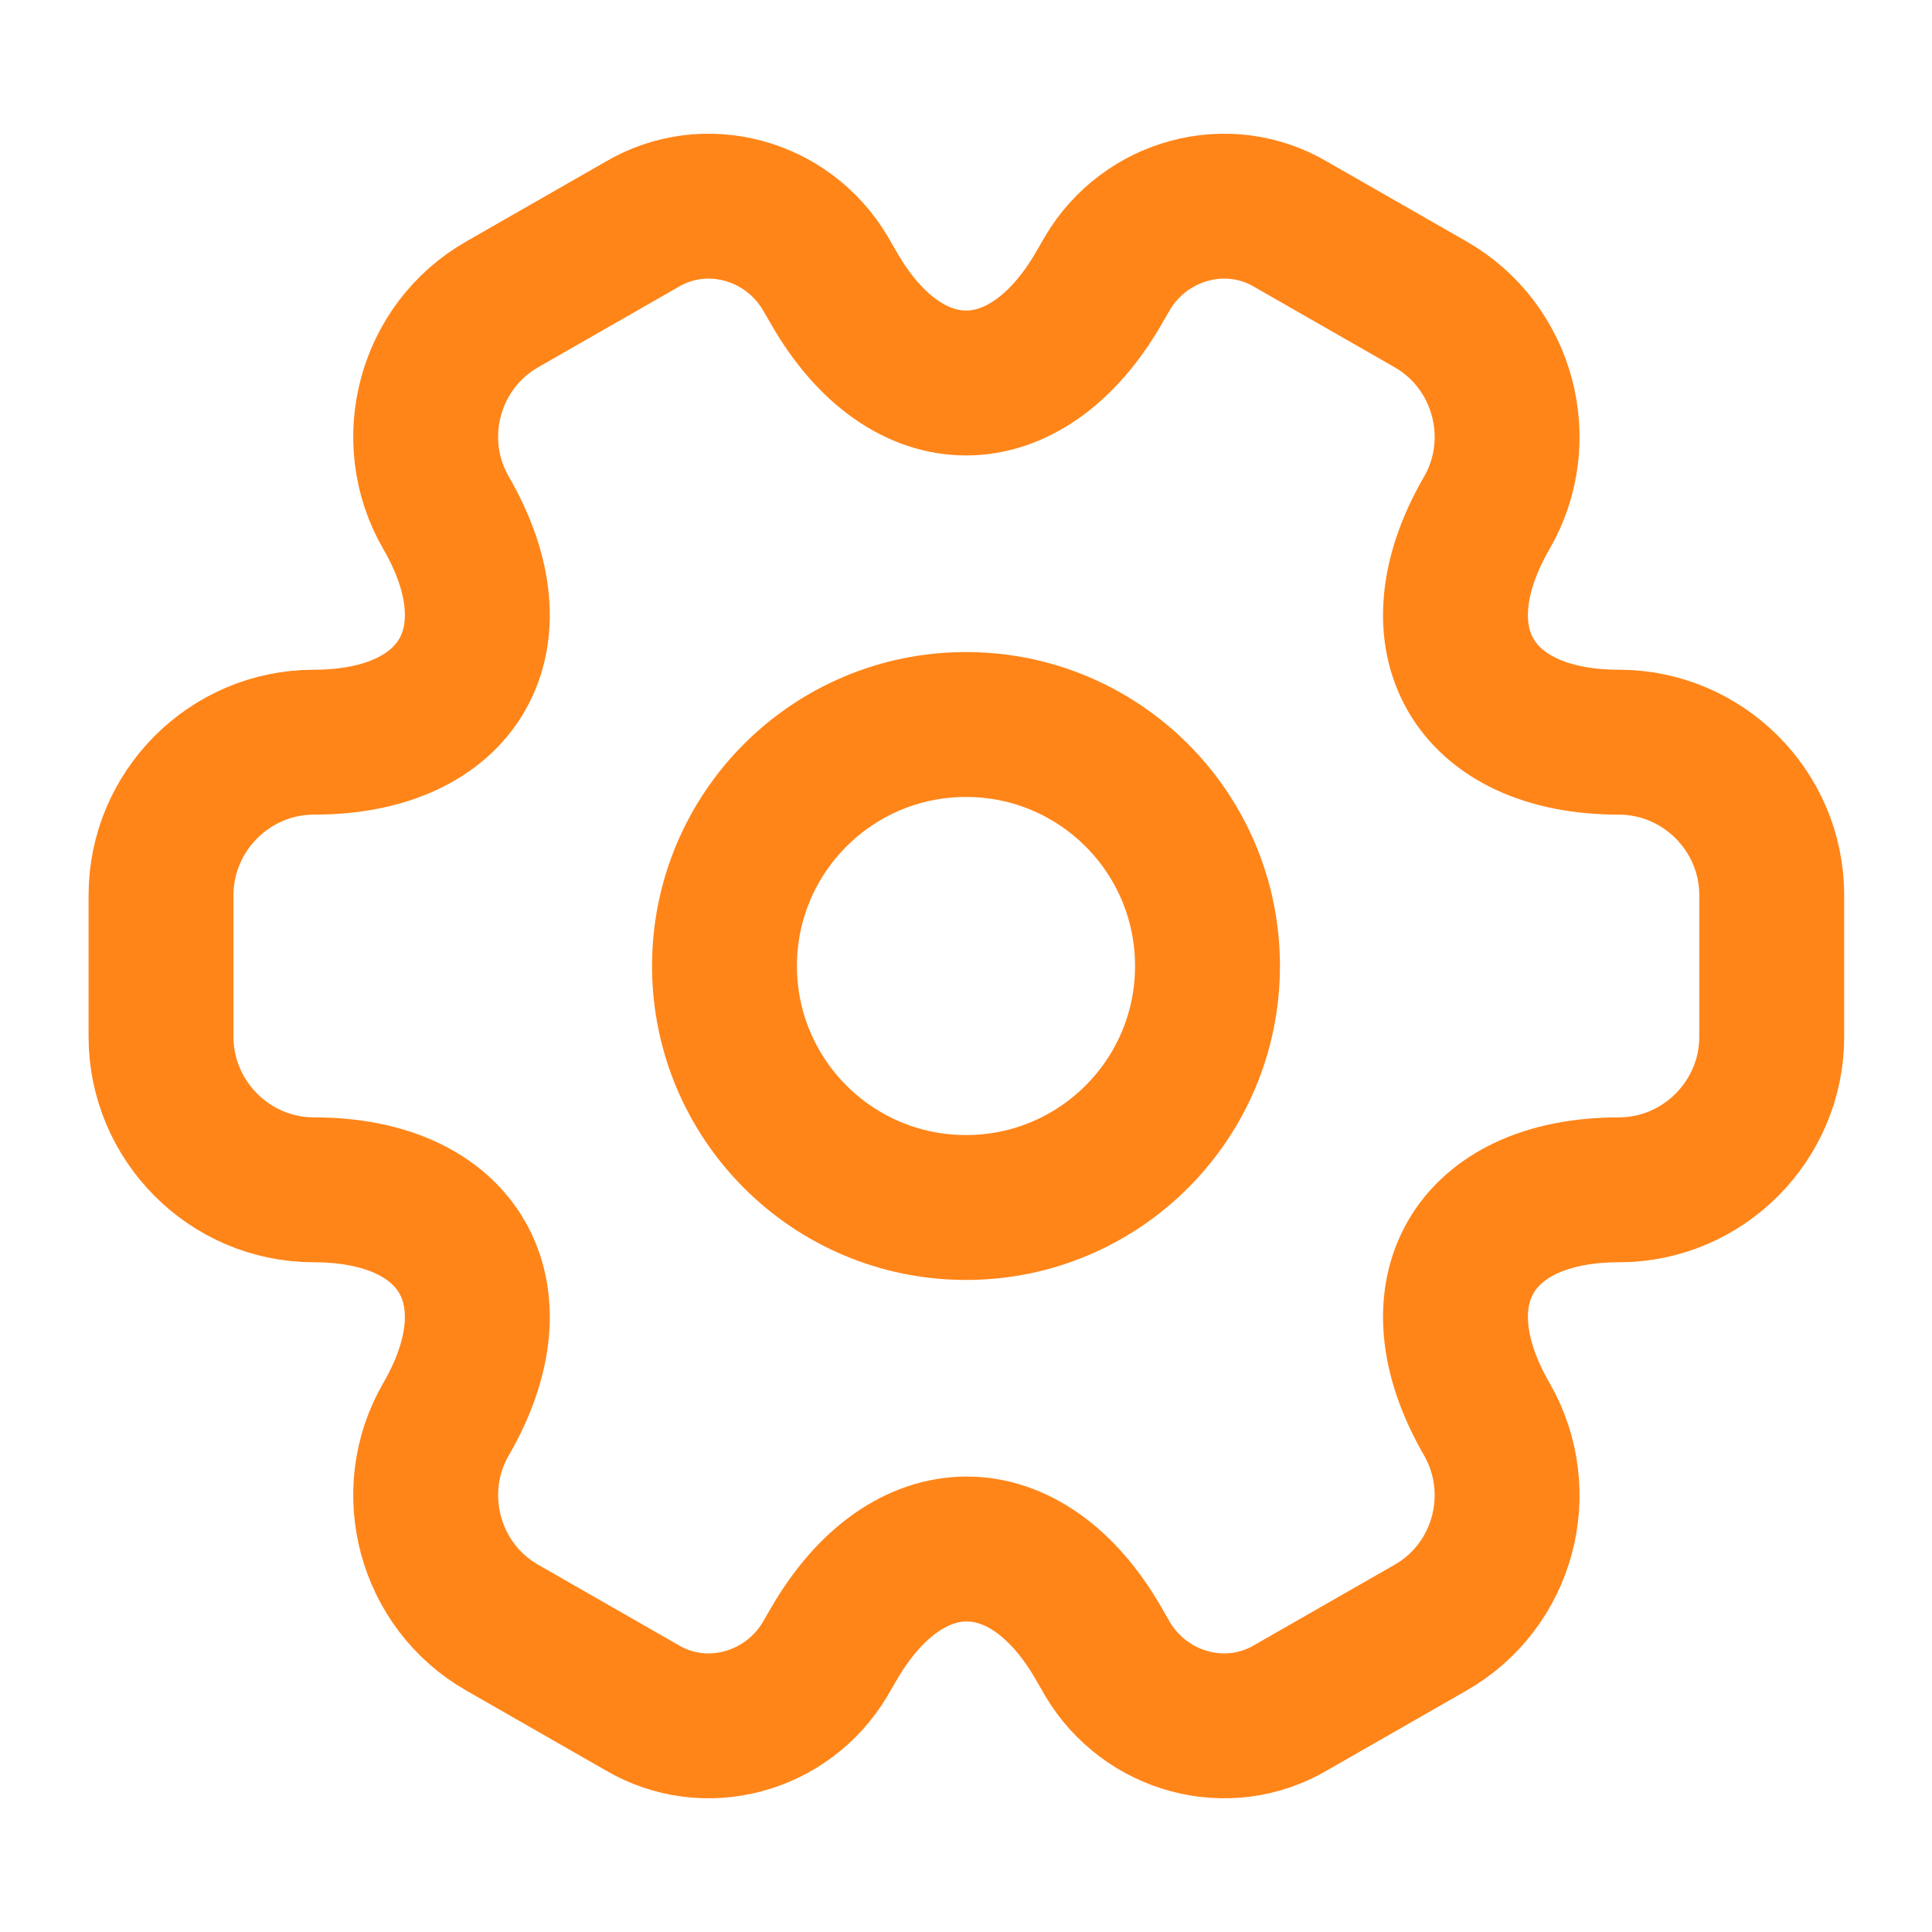
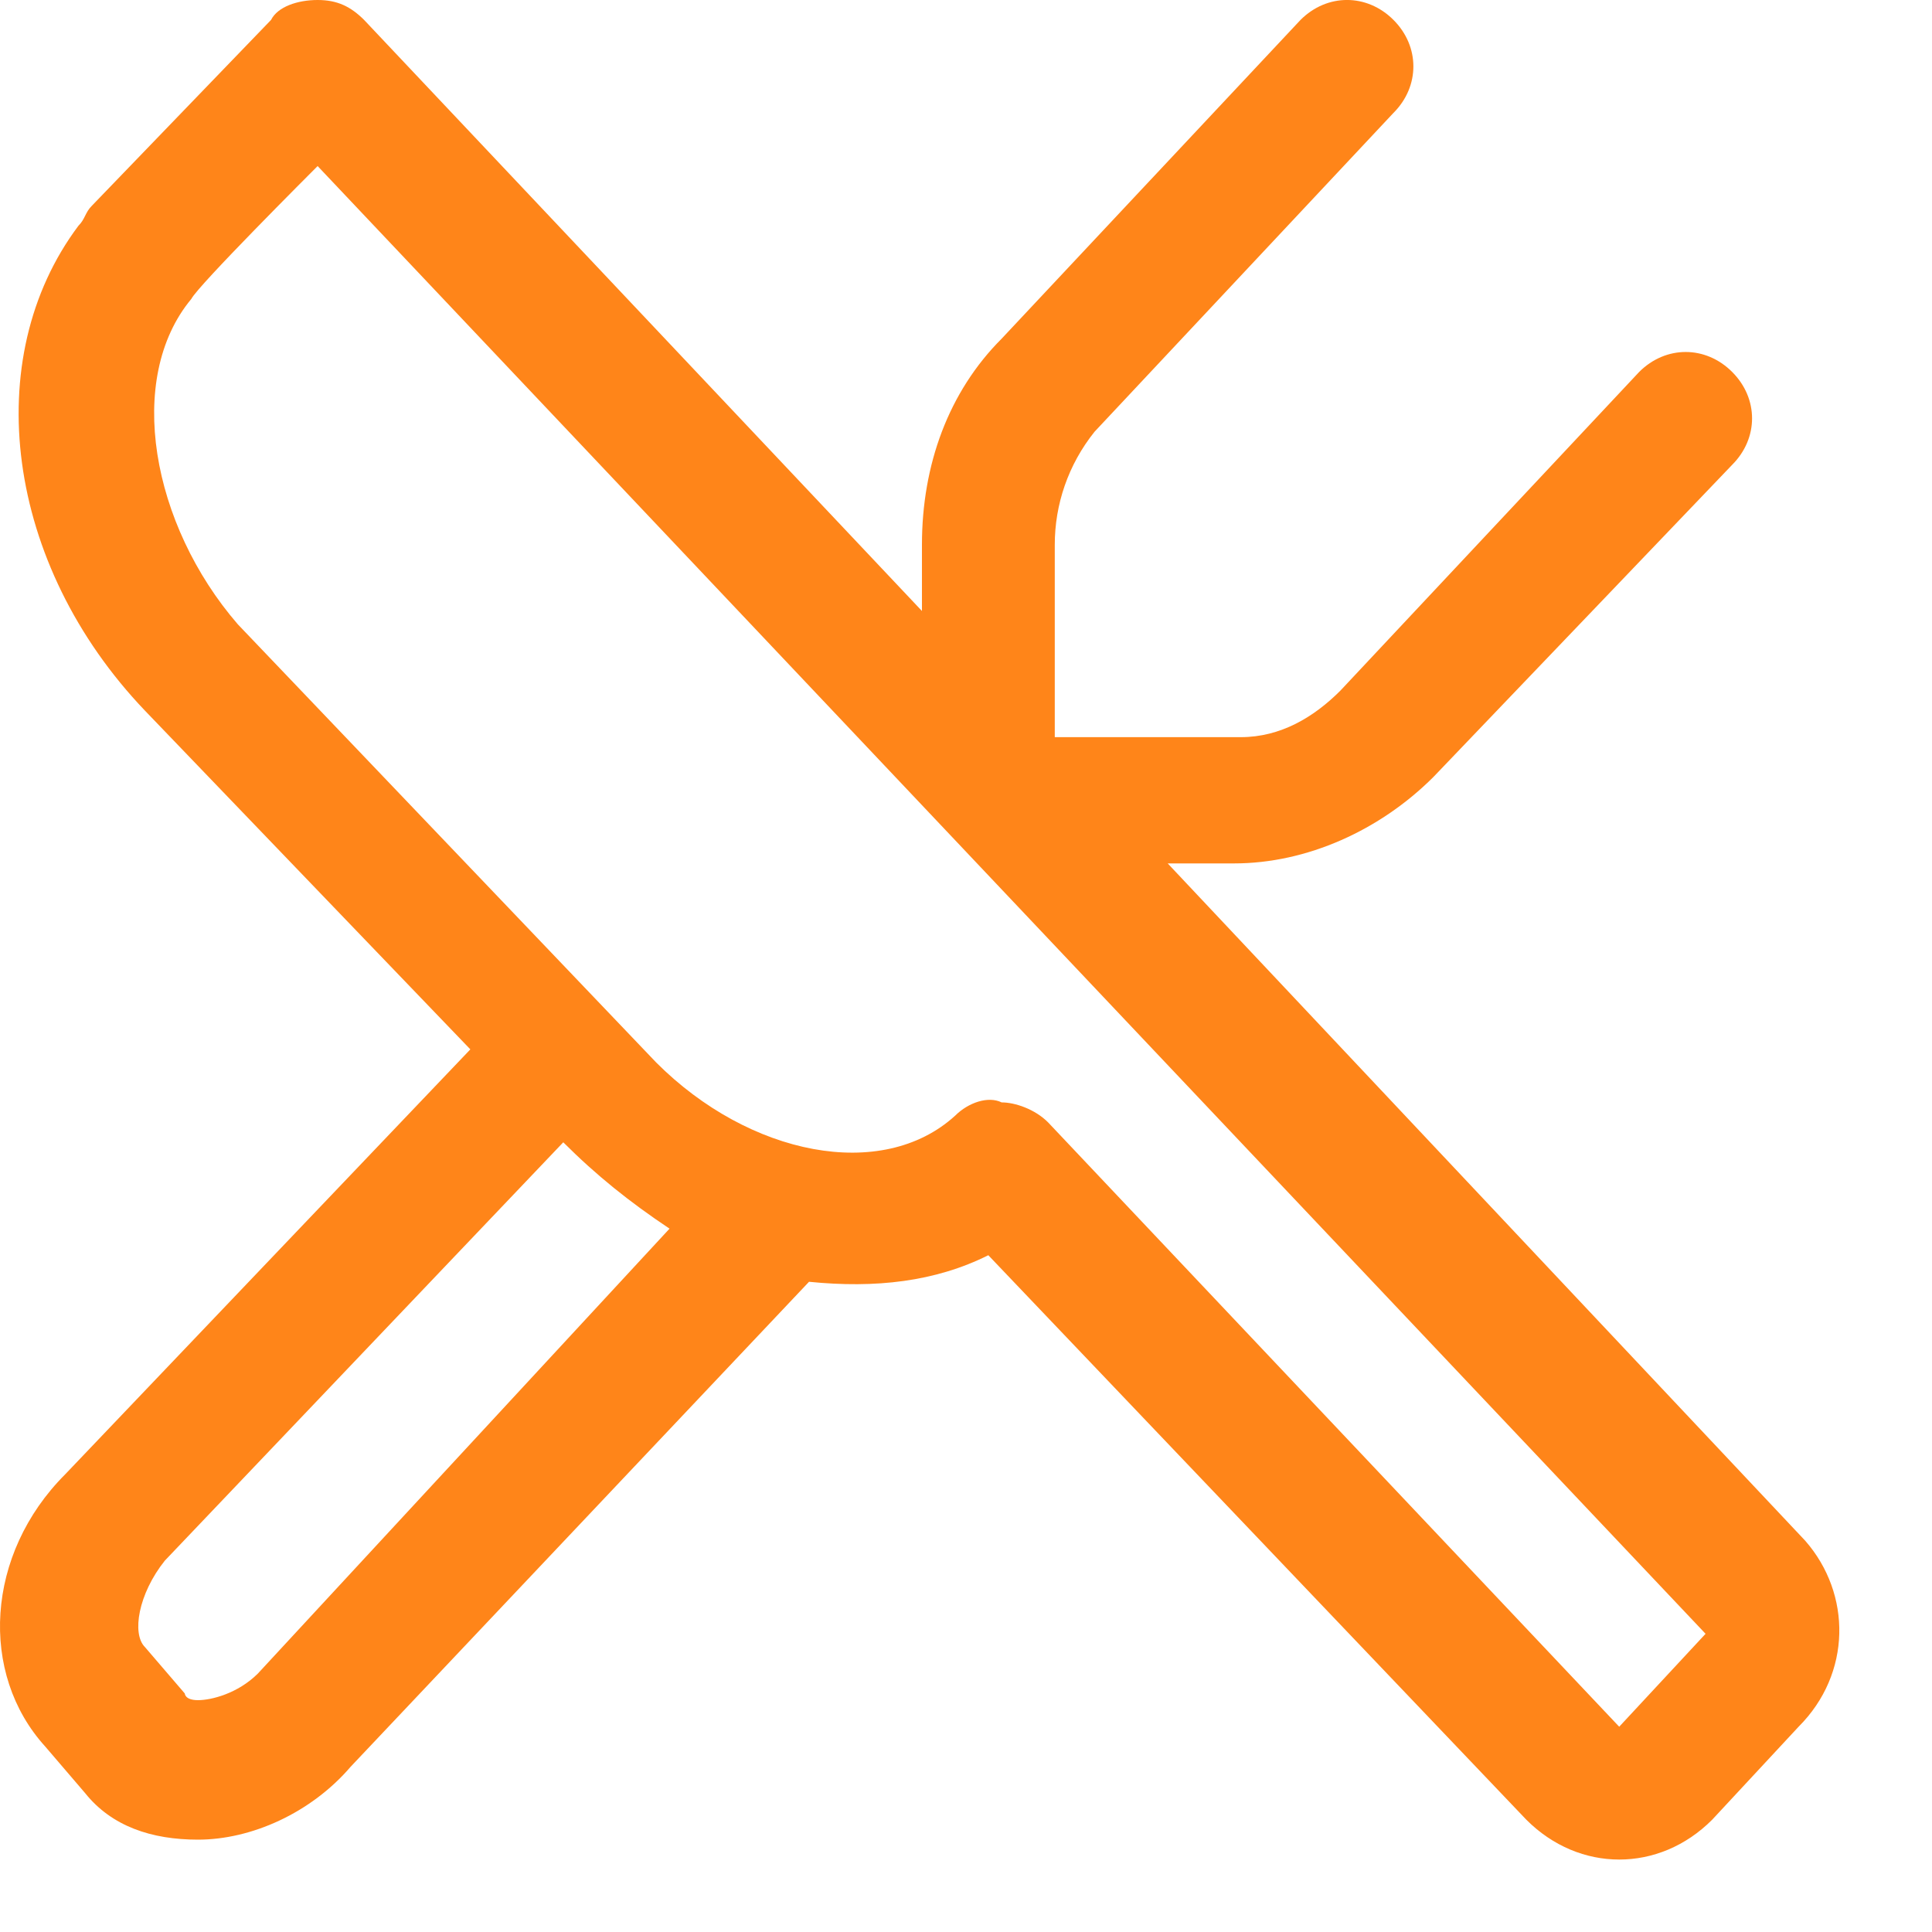
<svg xmlns="http://www.w3.org/2000/svg" width="20" height="20" viewBox="0 0 20 20" fill="none">
-   <path d="M10 12.5C11.381 12.5 12.5 11.381 12.5 10C12.5 8.619 11.381 7.5 10 7.5C8.619 7.5 7.5 8.619 7.5 10C7.5 11.381 8.619 12.5 10 12.5Z" stroke="#FF8519" stroke-width="1.5" stroke-miterlimit="10" stroke-linecap="round" stroke-linejoin="round" />
-   <path d="M1.667 10.733V9.267C1.667 8.4 2.375 7.683 3.25 7.683C4.758 7.683 5.375 6.617 4.617 5.308C4.183 4.558 4.441 3.583 5.2 3.15L6.641 2.325C7.3 1.933 8.15 2.167 8.541 2.825L8.633 2.983C9.383 4.292 10.617 4.292 11.375 2.983L11.466 2.825C11.858 2.167 12.708 1.933 13.367 2.325L14.808 3.15C15.566 3.583 15.825 4.558 15.392 5.308C14.633 6.617 15.25 7.683 16.758 7.683C17.625 7.683 18.341 8.392 18.341 9.267V10.733C18.341 11.6 17.633 12.317 16.758 12.317C15.25 12.317 14.633 13.383 15.392 14.692C15.825 15.45 15.566 16.417 14.808 16.85L13.367 17.675C12.708 18.067 11.858 17.833 11.466 17.175L11.375 17.017C10.625 15.708 9.392 15.708 8.633 17.017L8.541 17.175C8.15 17.833 7.3 18.067 6.641 17.675L5.2 16.85C4.441 16.417 4.183 15.442 4.617 14.692C5.375 13.383 4.758 12.317 3.25 12.317C2.375 12.317 1.667 11.6 1.667 10.733Z" stroke="#FF8519" stroke-width="1.5" stroke-miterlimit="10" stroke-linecap="round" stroke-linejoin="round" />
+   <path d="M18.688 15.95L12.088 8.938H12.775C13.531 8.938 14.287 8.594 14.838 8.044L17.931 4.812C18.206 4.537 18.206 4.125 17.931 3.85C17.656 3.575 17.244 3.575 16.969 3.85L13.875 7.15C13.6 7.425 13.256 7.631 12.844 7.631H10.919V5.638C10.919 5.225 11.056 4.812 11.331 4.469L14.425 1.169C14.7 0.894 14.7 0.481 14.425 0.206C14.15 -0.069 13.738 -0.069 13.463 0.206L10.369 3.506C9.819 4.056 9.544 4.812 9.544 5.638V6.325L3.769 0.206C3.631 0.069 3.494 3.58559e-08 3.288 3.58559e-08C3.081 3.58559e-08 2.875 0.069 2.806 0.206L0.95 2.131C0.881 2.2 0.881 2.269 0.812 2.337C-0.219 3.712 0.056 5.844 1.5 7.356L4.869 10.863L0.675 15.262C-0.15 16.087 -0.219 17.325 0.469 18.081L0.881 18.562C1.156 18.906 1.569 19.044 2.05 19.044C2.6 19.044 3.219 18.769 3.631 18.288L8.375 13.269C9.062 13.338 9.681 13.269 10.231 12.994L15.8 18.837C16.075 19.113 16.419 19.25 16.762 19.25C17.106 19.25 17.45 19.113 17.725 18.837L18.619 17.875C19.169 17.325 19.169 16.5 18.688 15.95ZM9.887 11.55C9.131 12.238 7.756 11.963 6.794 11L2.462 6.463C1.569 5.431 1.294 3.919 1.981 3.094C2.05 2.956 3.219 1.788 3.288 1.719L17.656 16.913L16.762 17.875L10.85 11.619C10.713 11.481 10.506 11.412 10.369 11.412C10.231 11.344 10.025 11.412 9.887 11.55ZM2.05 17.6C1.913 17.6 1.913 17.531 1.913 17.531L1.5 17.05C1.363 16.913 1.431 16.5 1.706 16.156L5.831 11.825C6.175 12.169 6.519 12.444 6.931 12.719L2.669 17.325C2.462 17.531 2.188 17.6 2.05 17.6Z" fill="#FF8519" />
</svg>
